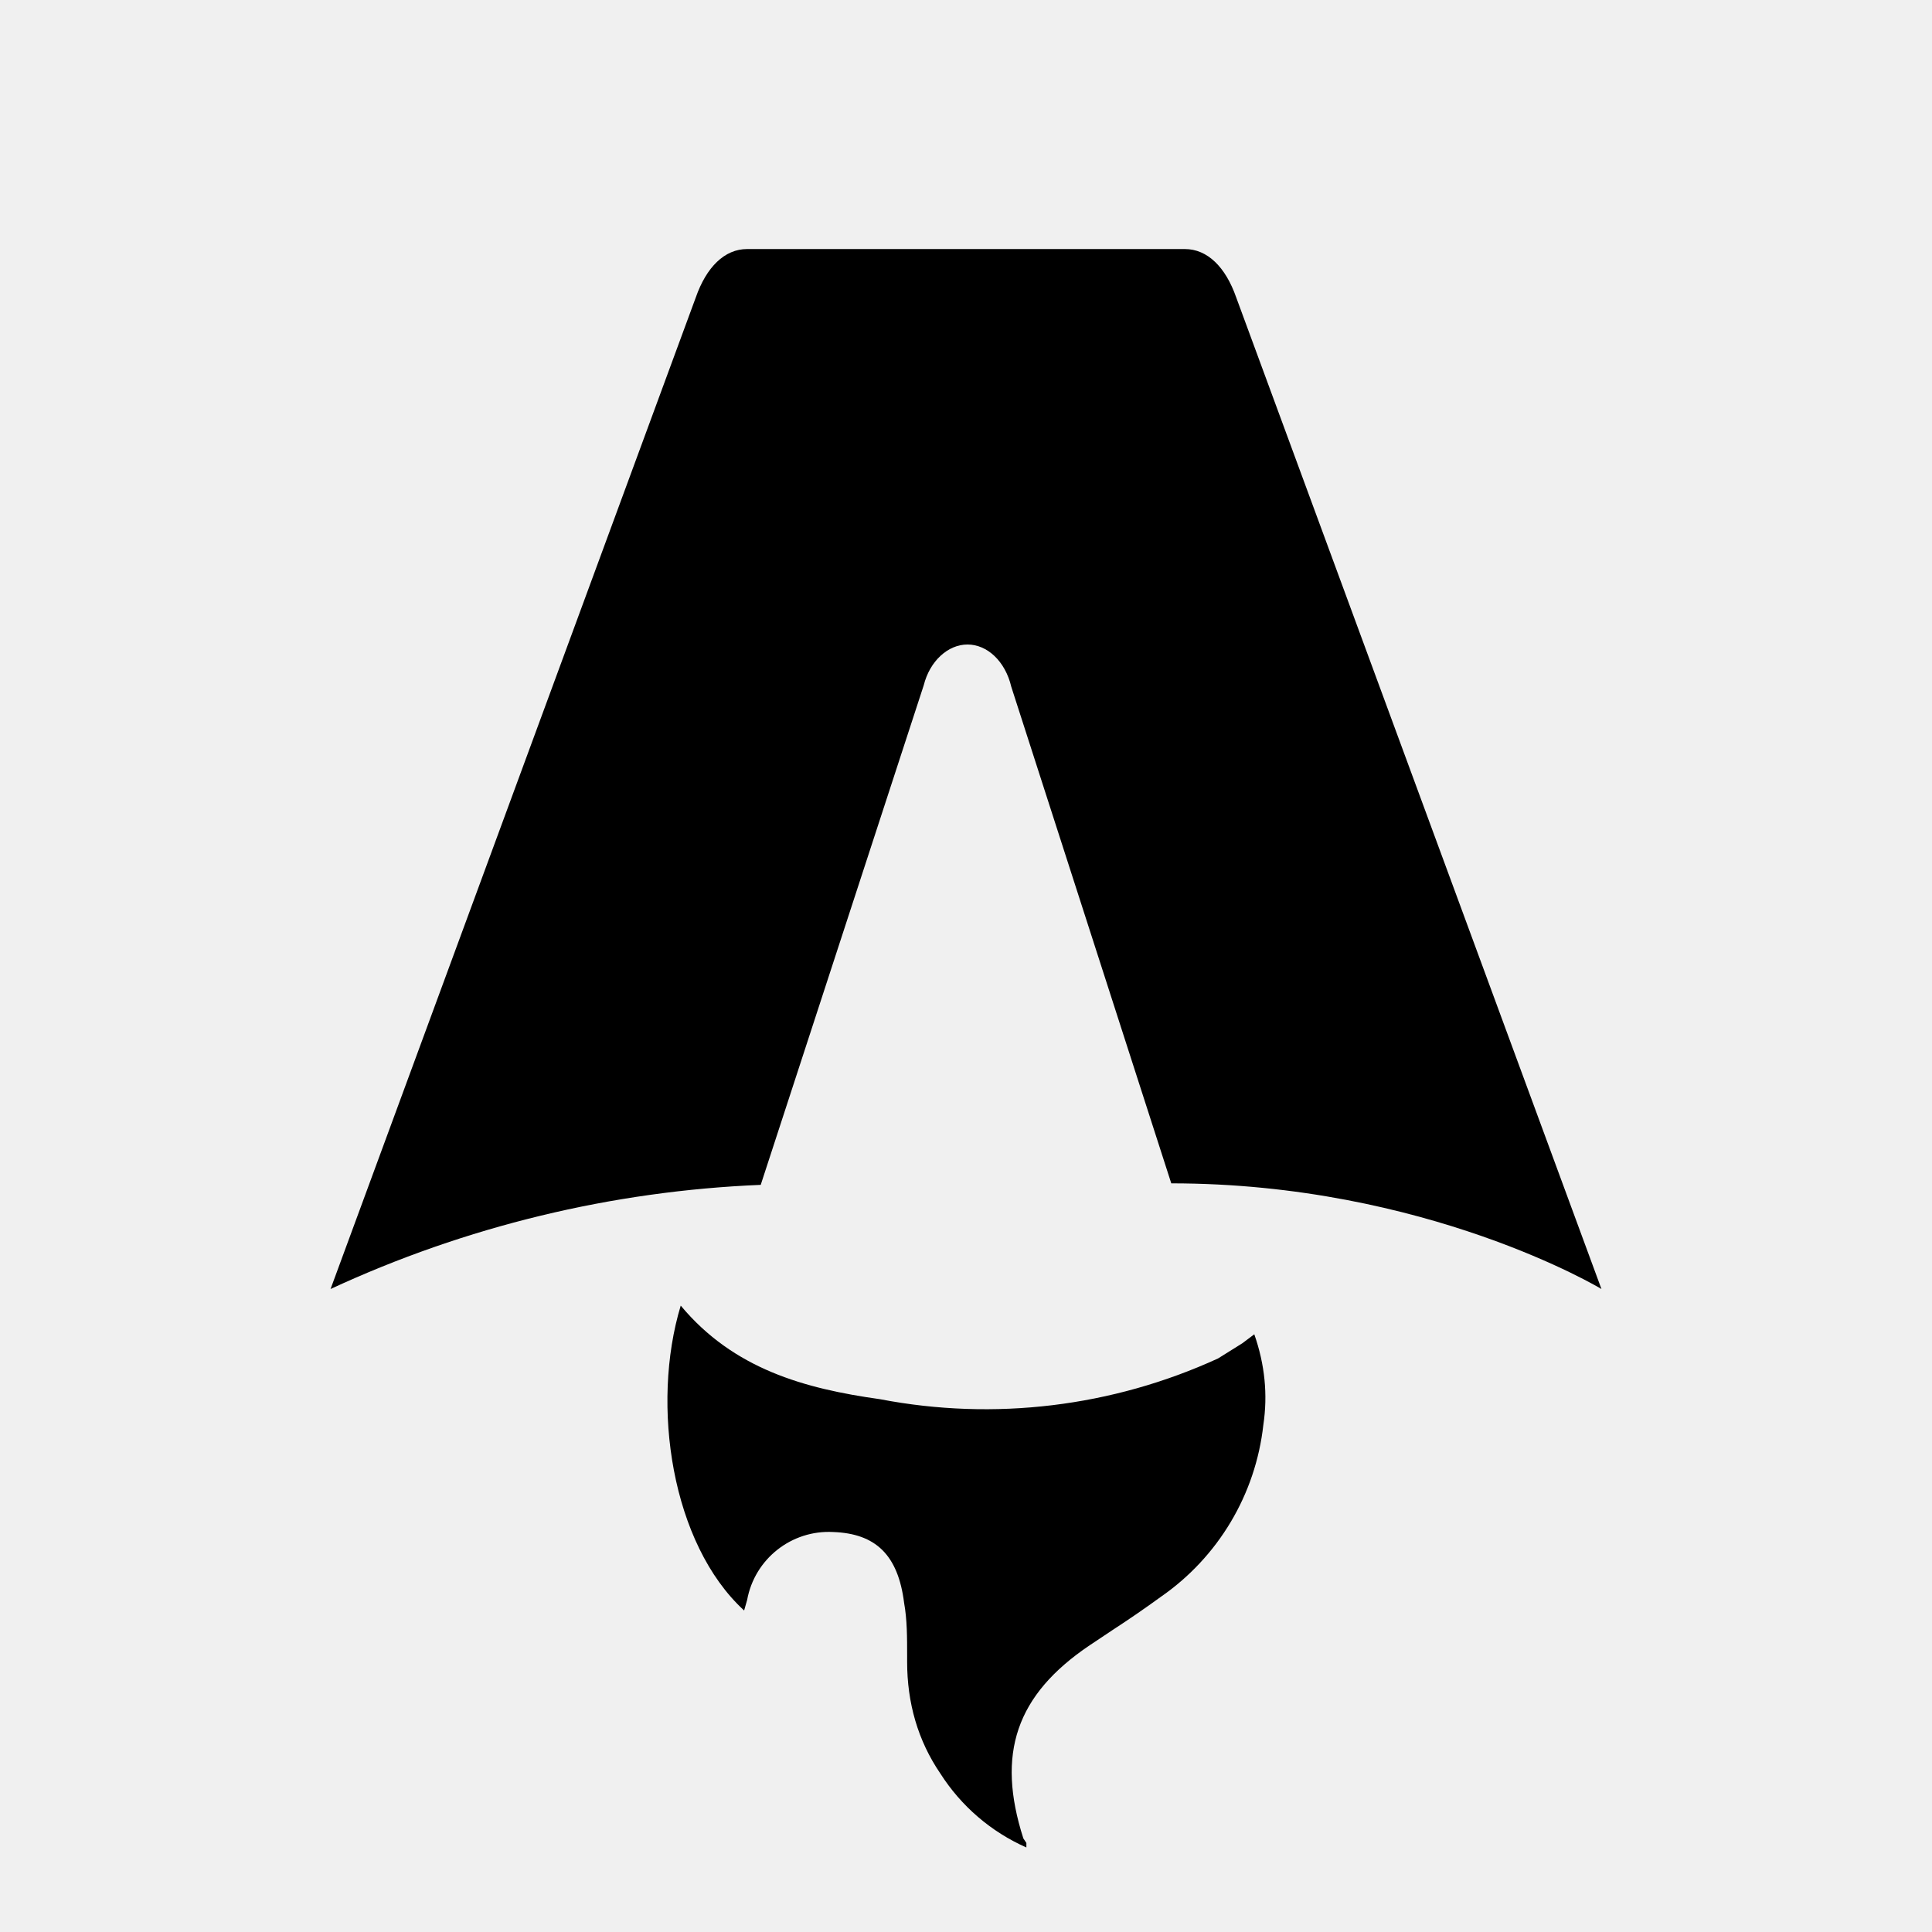
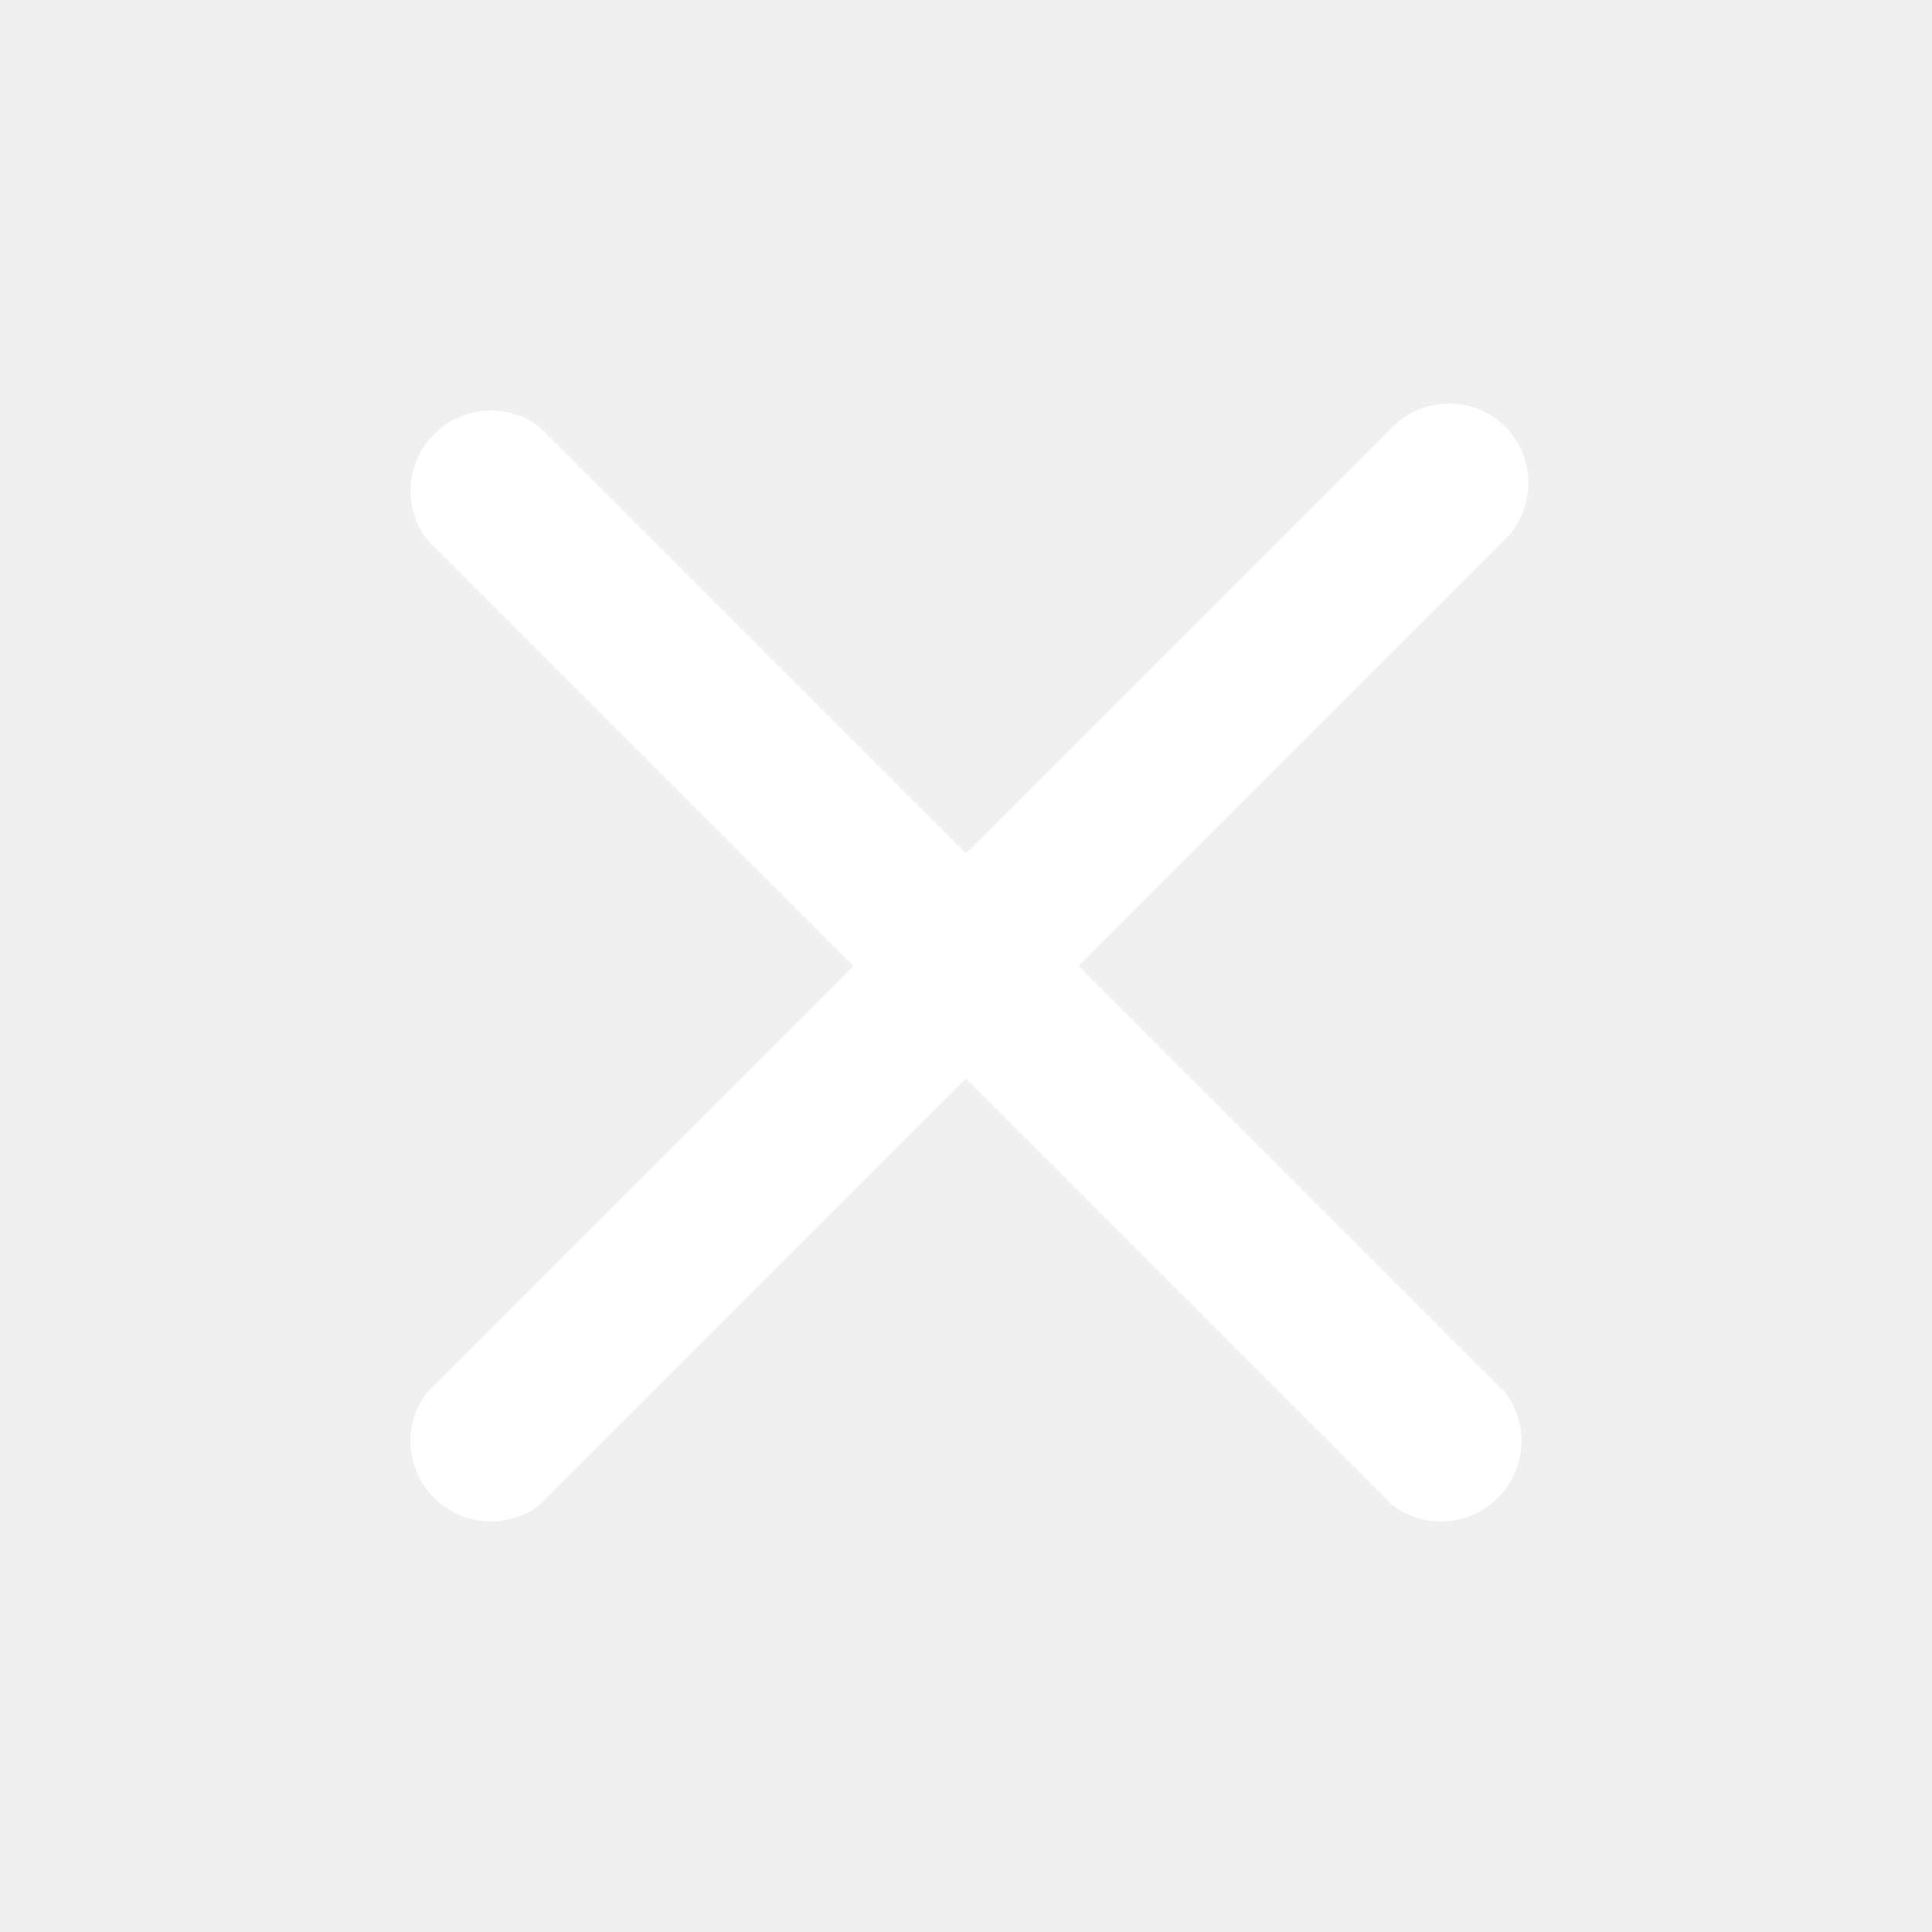
- <svg xmlns="http://www.w3.org/2000/svg" fill="none" viewBox="0 0 128 128">
-   <path d="M50.4 78.5a75.1 75.1 0 0 0-28.5 6.9l24.2-65.7c.7-2 1.9-3.2 3.4-3.2h29c1.5 0 2.7 1.2 3.4 3.2l24.2 65.7s-11.6-7-28.5-7L67 45.5c-.4-1.7-1.6-2.8-2.9-2.8-1.3 0-2.5 1.1-2.9 2.7L50.4 78.5Zm-1.1 28.2Zm-4.2-20.2c-2 6.6-.6 15.8 4.2 20.2a17.5 17.5 0 0 1 .2-.7 5.5 5.5 0 0 1 5.7-4.5c2.8.1 4.3 1.5 4.7 4.7.2 1.1.2 2.3.2 3.5v.4c0 2.7.7 5.2 2.2 7.4a13 13 0 0 0 5.7 4.9v-.3l-.2-.3c-1.8-5.6-.5-9.5 4.4-12.8l1.5-1a73 73 0 0 0 3.2-2.2 16 16 0 0 0 6.8-11.4c.3-2 .1-4-.6-6l-.8.6-1.6 1a37 37 0 0 1-22.4 2.7c-5-.7-9.7-2-13.2-6.2Z" />
-   <style>
-         path { fill: #000; }
-         @media (prefers-color-scheme: dark) {
-             path { fill: #FFF; }
-         }
-     </style>
+ <svg xmlns="http://www.w3.org/2000/svg" viewBox="0 0 24 24">
+   <path d="M18.7 5.3a1 1 0 0 0-1.4 0L12 10.6 6.7 5.3a1 1 0 0 0-1.4 1.4L10.6 12l-5.3 5.3a1 1 0 0 0 1.4 1.4L12 13.4l5.3 5.3a1 1 0 0 0 1.4-1.4L13.4 12l5.3-5.3a1 1 0 0 0 0-1.4z" fill="white" />
</svg>
